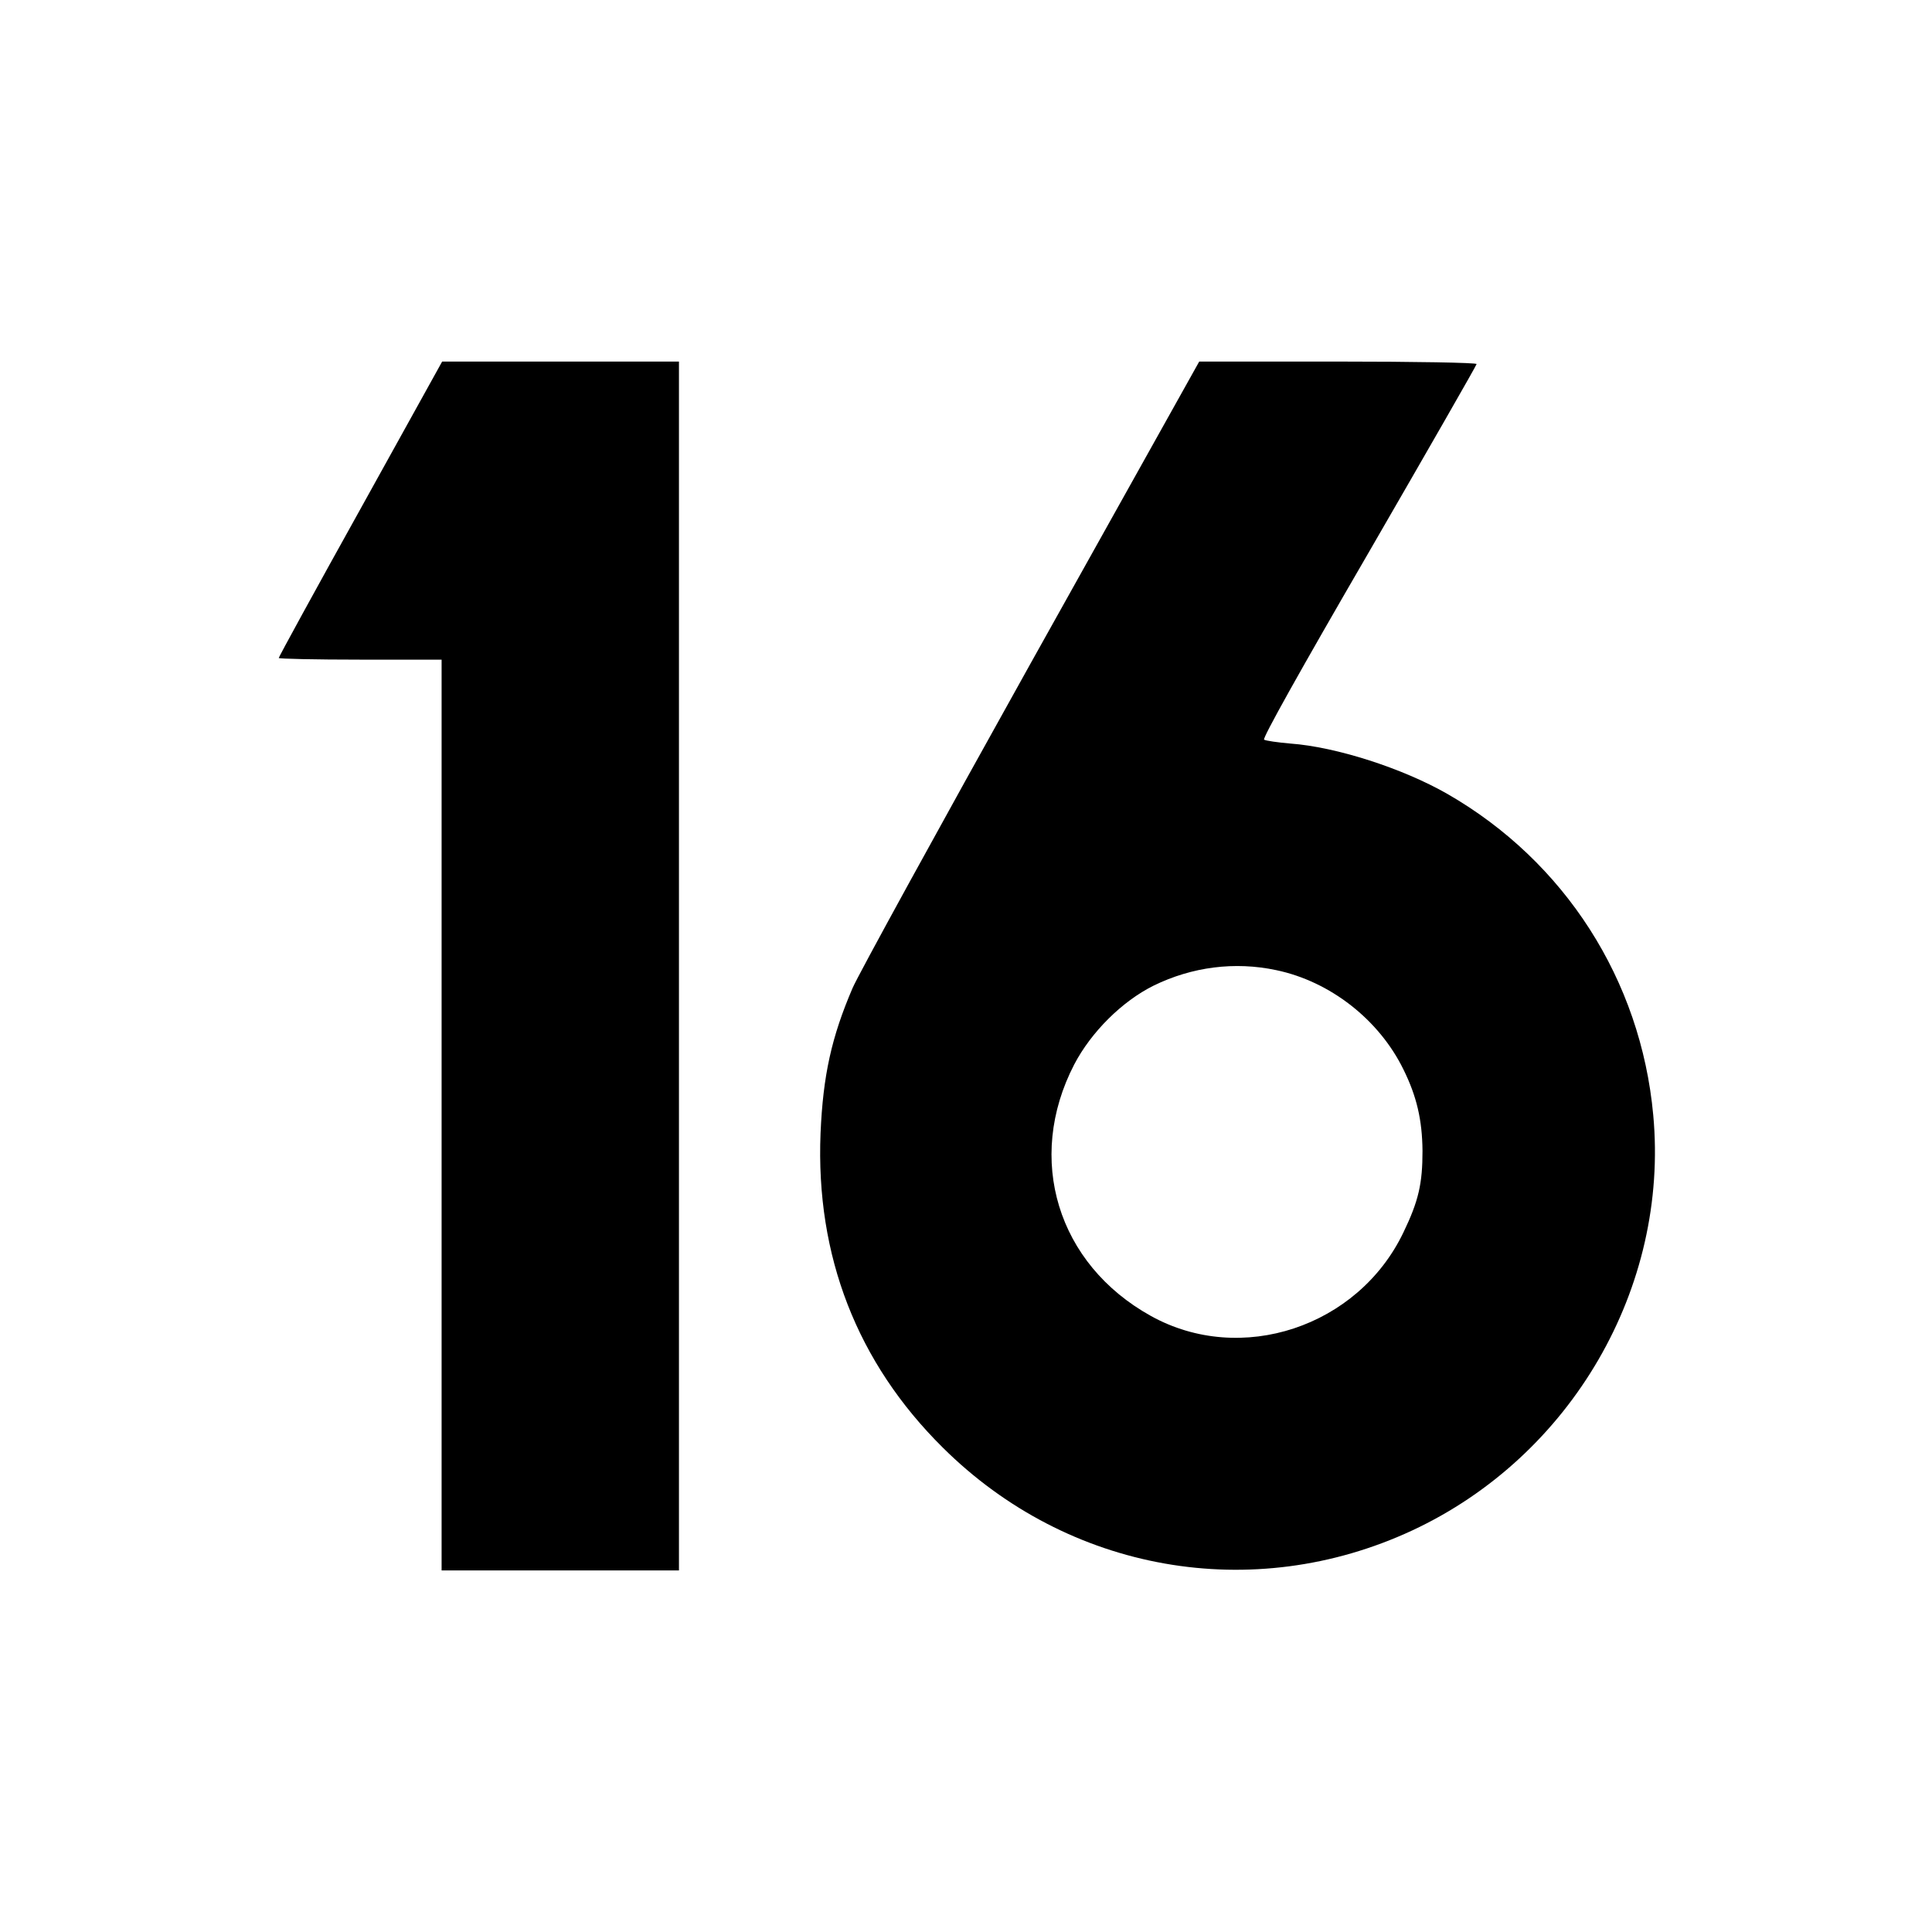
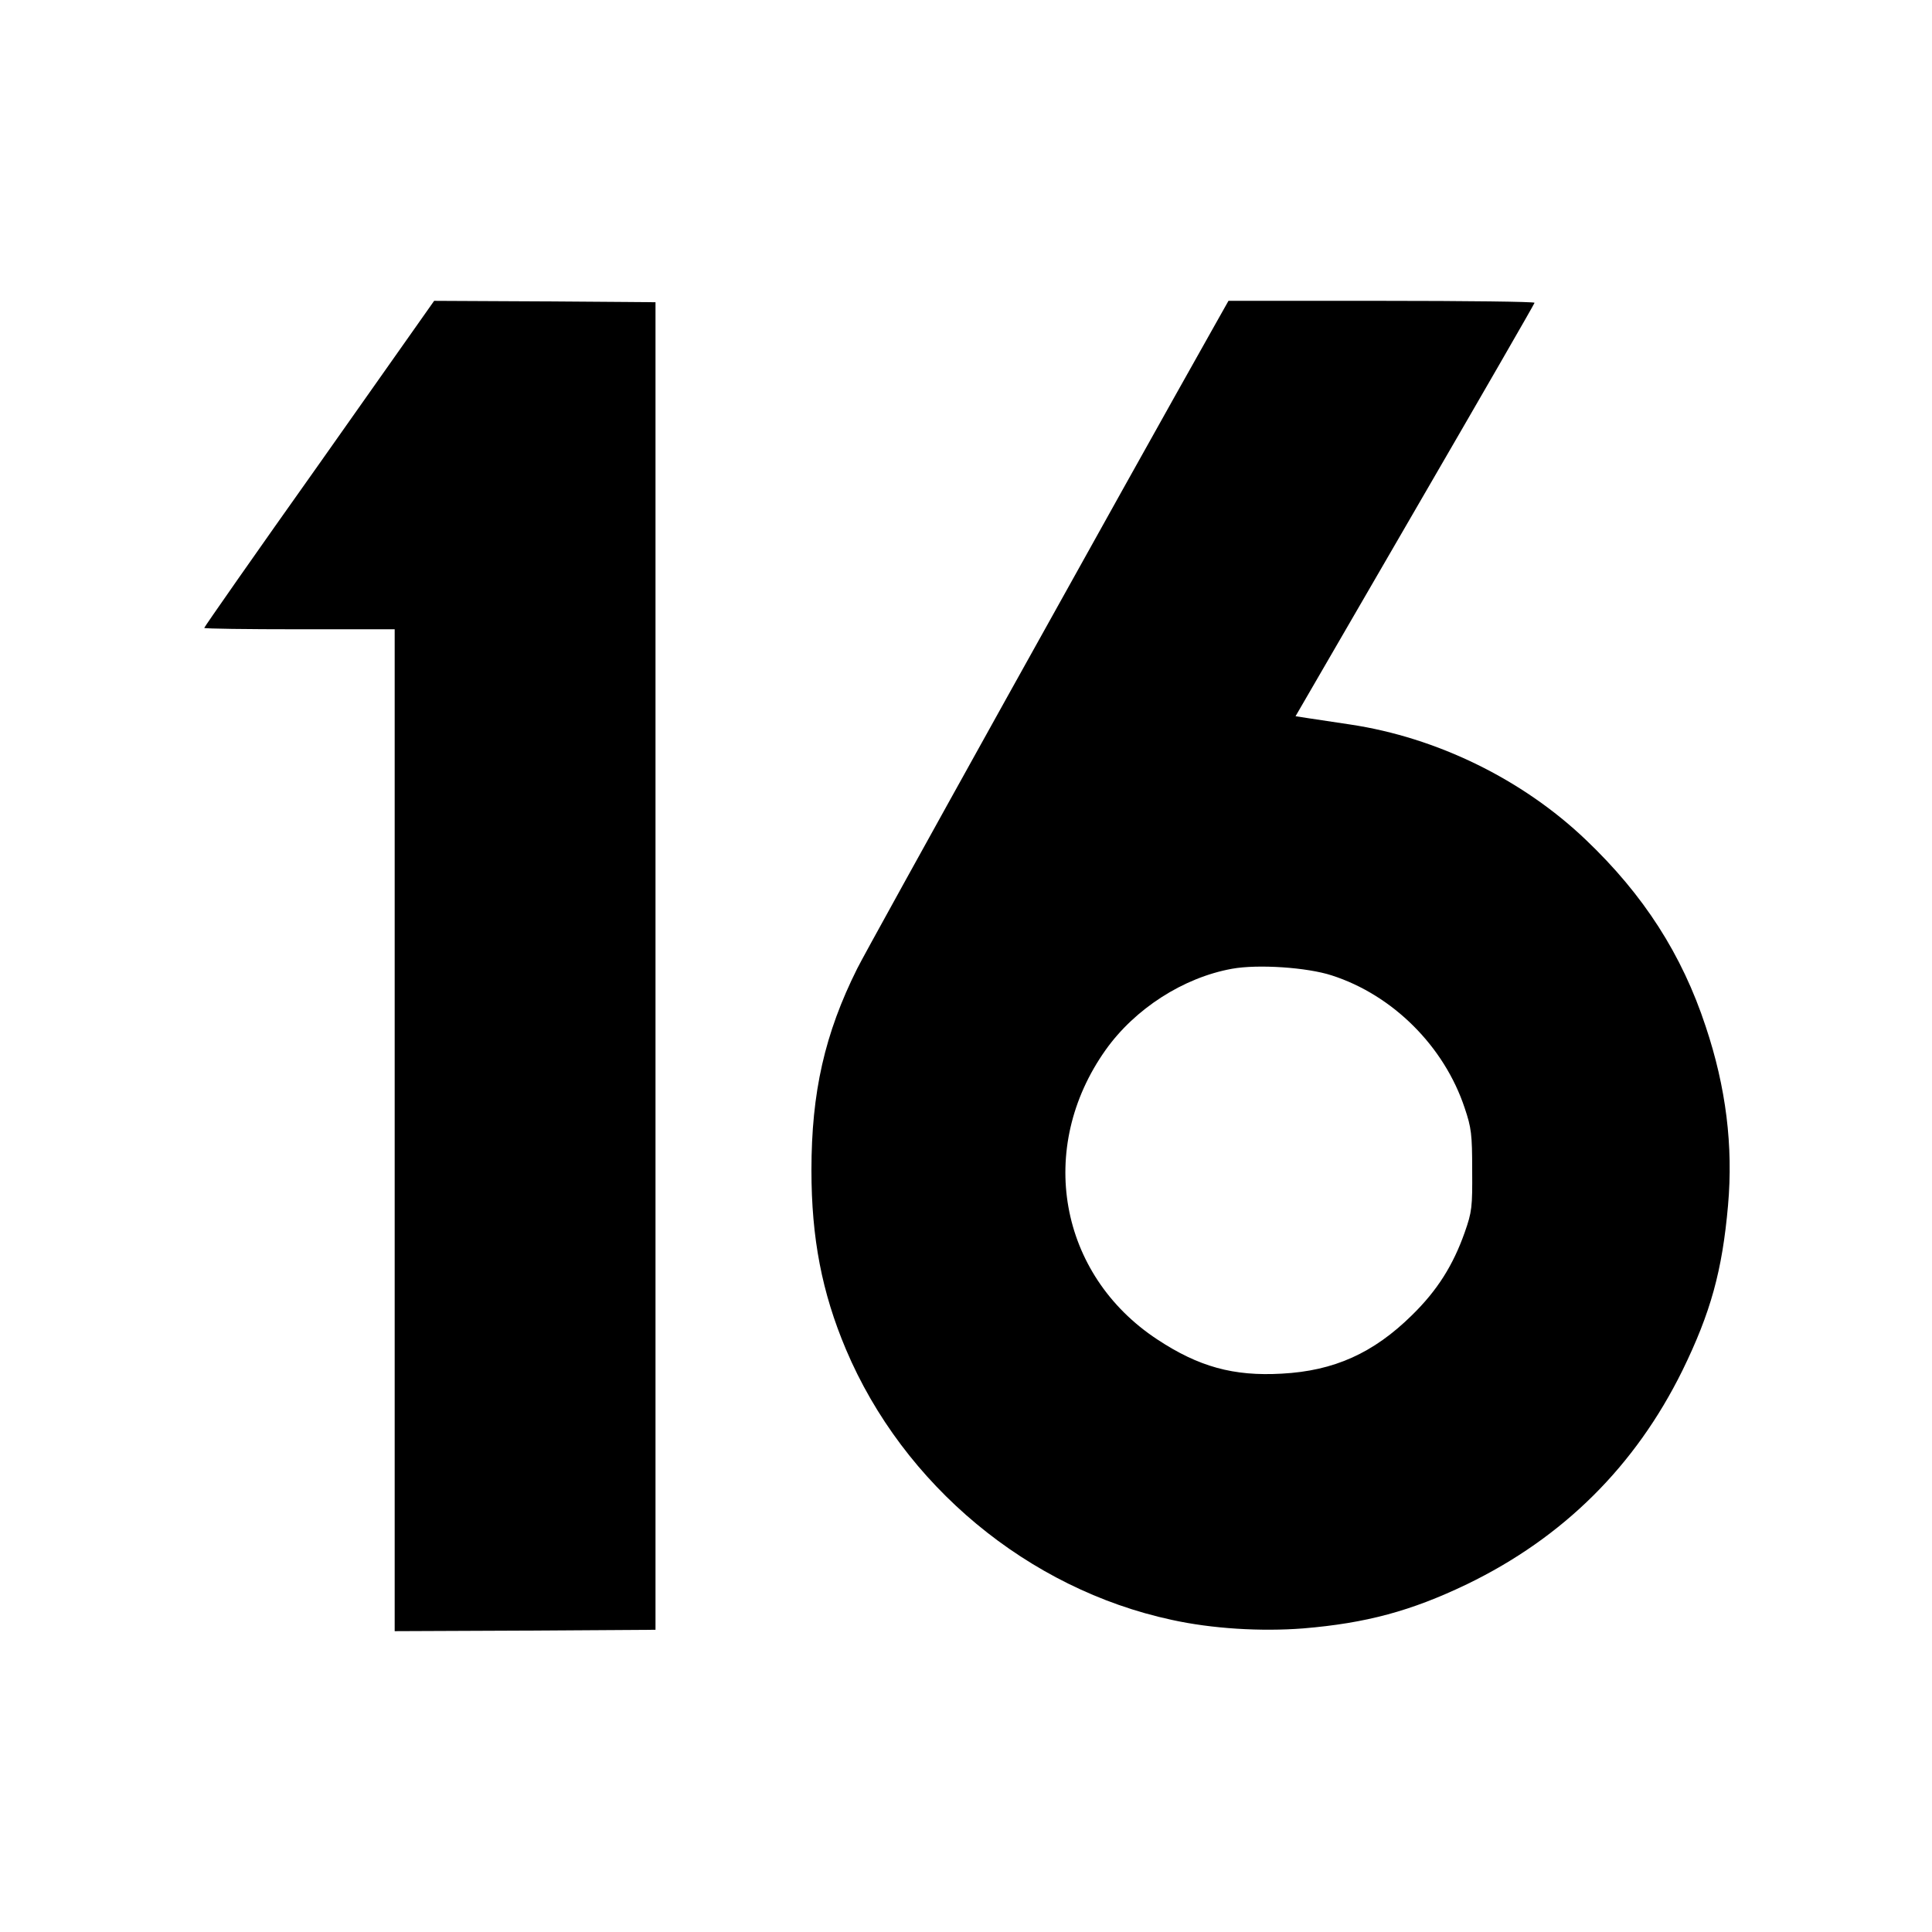
<svg xmlns="http://www.w3.org/2000/svg" version="1.0" width="700pt" height="700pt" viewBox="0 0 700 700" preserveAspectRatio="xMidYMid meet">
  <g transform="translate(0,700) scale(0.1,-0.1)" fill="#000000" stroke="none">
-     <path d="M1306 5156 c-163 -293 -296 -536 -296 -540 0 -3 133 -6 295 -6 l295 0 0 -1650 0 -1650 430 0 430 0 0 2190 0 2190 -429 0 -429 0 -296 -534z" />
-     <path d="M3735 4598 c-335 -601 -626 -1131 -646 -1178 -76 -177 -107 -316 -116 -526 -18 -444 132 -831 443 -1139 454 -451 1123 -569 1701 -300 577 269 931 880 873 1505 -45 490 -321 919 -745 1163 -162 93 -404 171 -570 183 -46 4 -88 10 -95 14 -7 4 128 246 380 680 214 370 390 677 390 681 0 5 -226 9 -502 9 l-503 0 -610 -1092z m889 -1113 c196 -41 373 -180 461 -360 48 -97 68 -183 69 -295 0 -118 -14 -181 -69 -295 -164 -343 -589 -484 -915 -303 -339 188 -455 569 -278 911 61 117 173 229 288 286 139 68 294 88 444 56z" />
+     <path d="M1157 5320 c-230 -324 -417 -592 -417 -595 0 -3 155 -5 345 -5 l345 0 0 -1815 0 -1815 473 2 472 3 0 2405 0 2405 -401 3 -401 2 -416 -590z" />
+     <path d="M4402 5823 c-323 -573 -1264 -2266 -1296 -2332 -118 -236 -166 -449 -166 -731 0 -246 38 -443 125 -649 208 -492 660 -868 1180 -980 145 -32 323 -43 477 -31 228 19 391 63 593 160 349 169 610 428 781 775 102 209 144 360 165 598 19 214 -7 427 -81 648 -86 261 -225 477 -434 676 -229 219 -540 371 -854 418 -59 9 -128 19 -153 23 l-45 7 432 745 c238 410 433 748 434 753 0 4 -249 7 -554 7 l-555 0 -49 -87z m423 -2357 c221 -71 408 -257 482 -481 24 -71 27 -95 27 -225 1 -134 -1 -151 -27 -225 -42 -119 -99 -210 -191 -300 -140 -138 -283 -202 -472 -212 -175 -10 -301 25 -451 124 -357 235 -439 694 -187 1049 106 149 281 262 458 294 94 17 272 5 361 -24z" />
  </g>
</svg>
